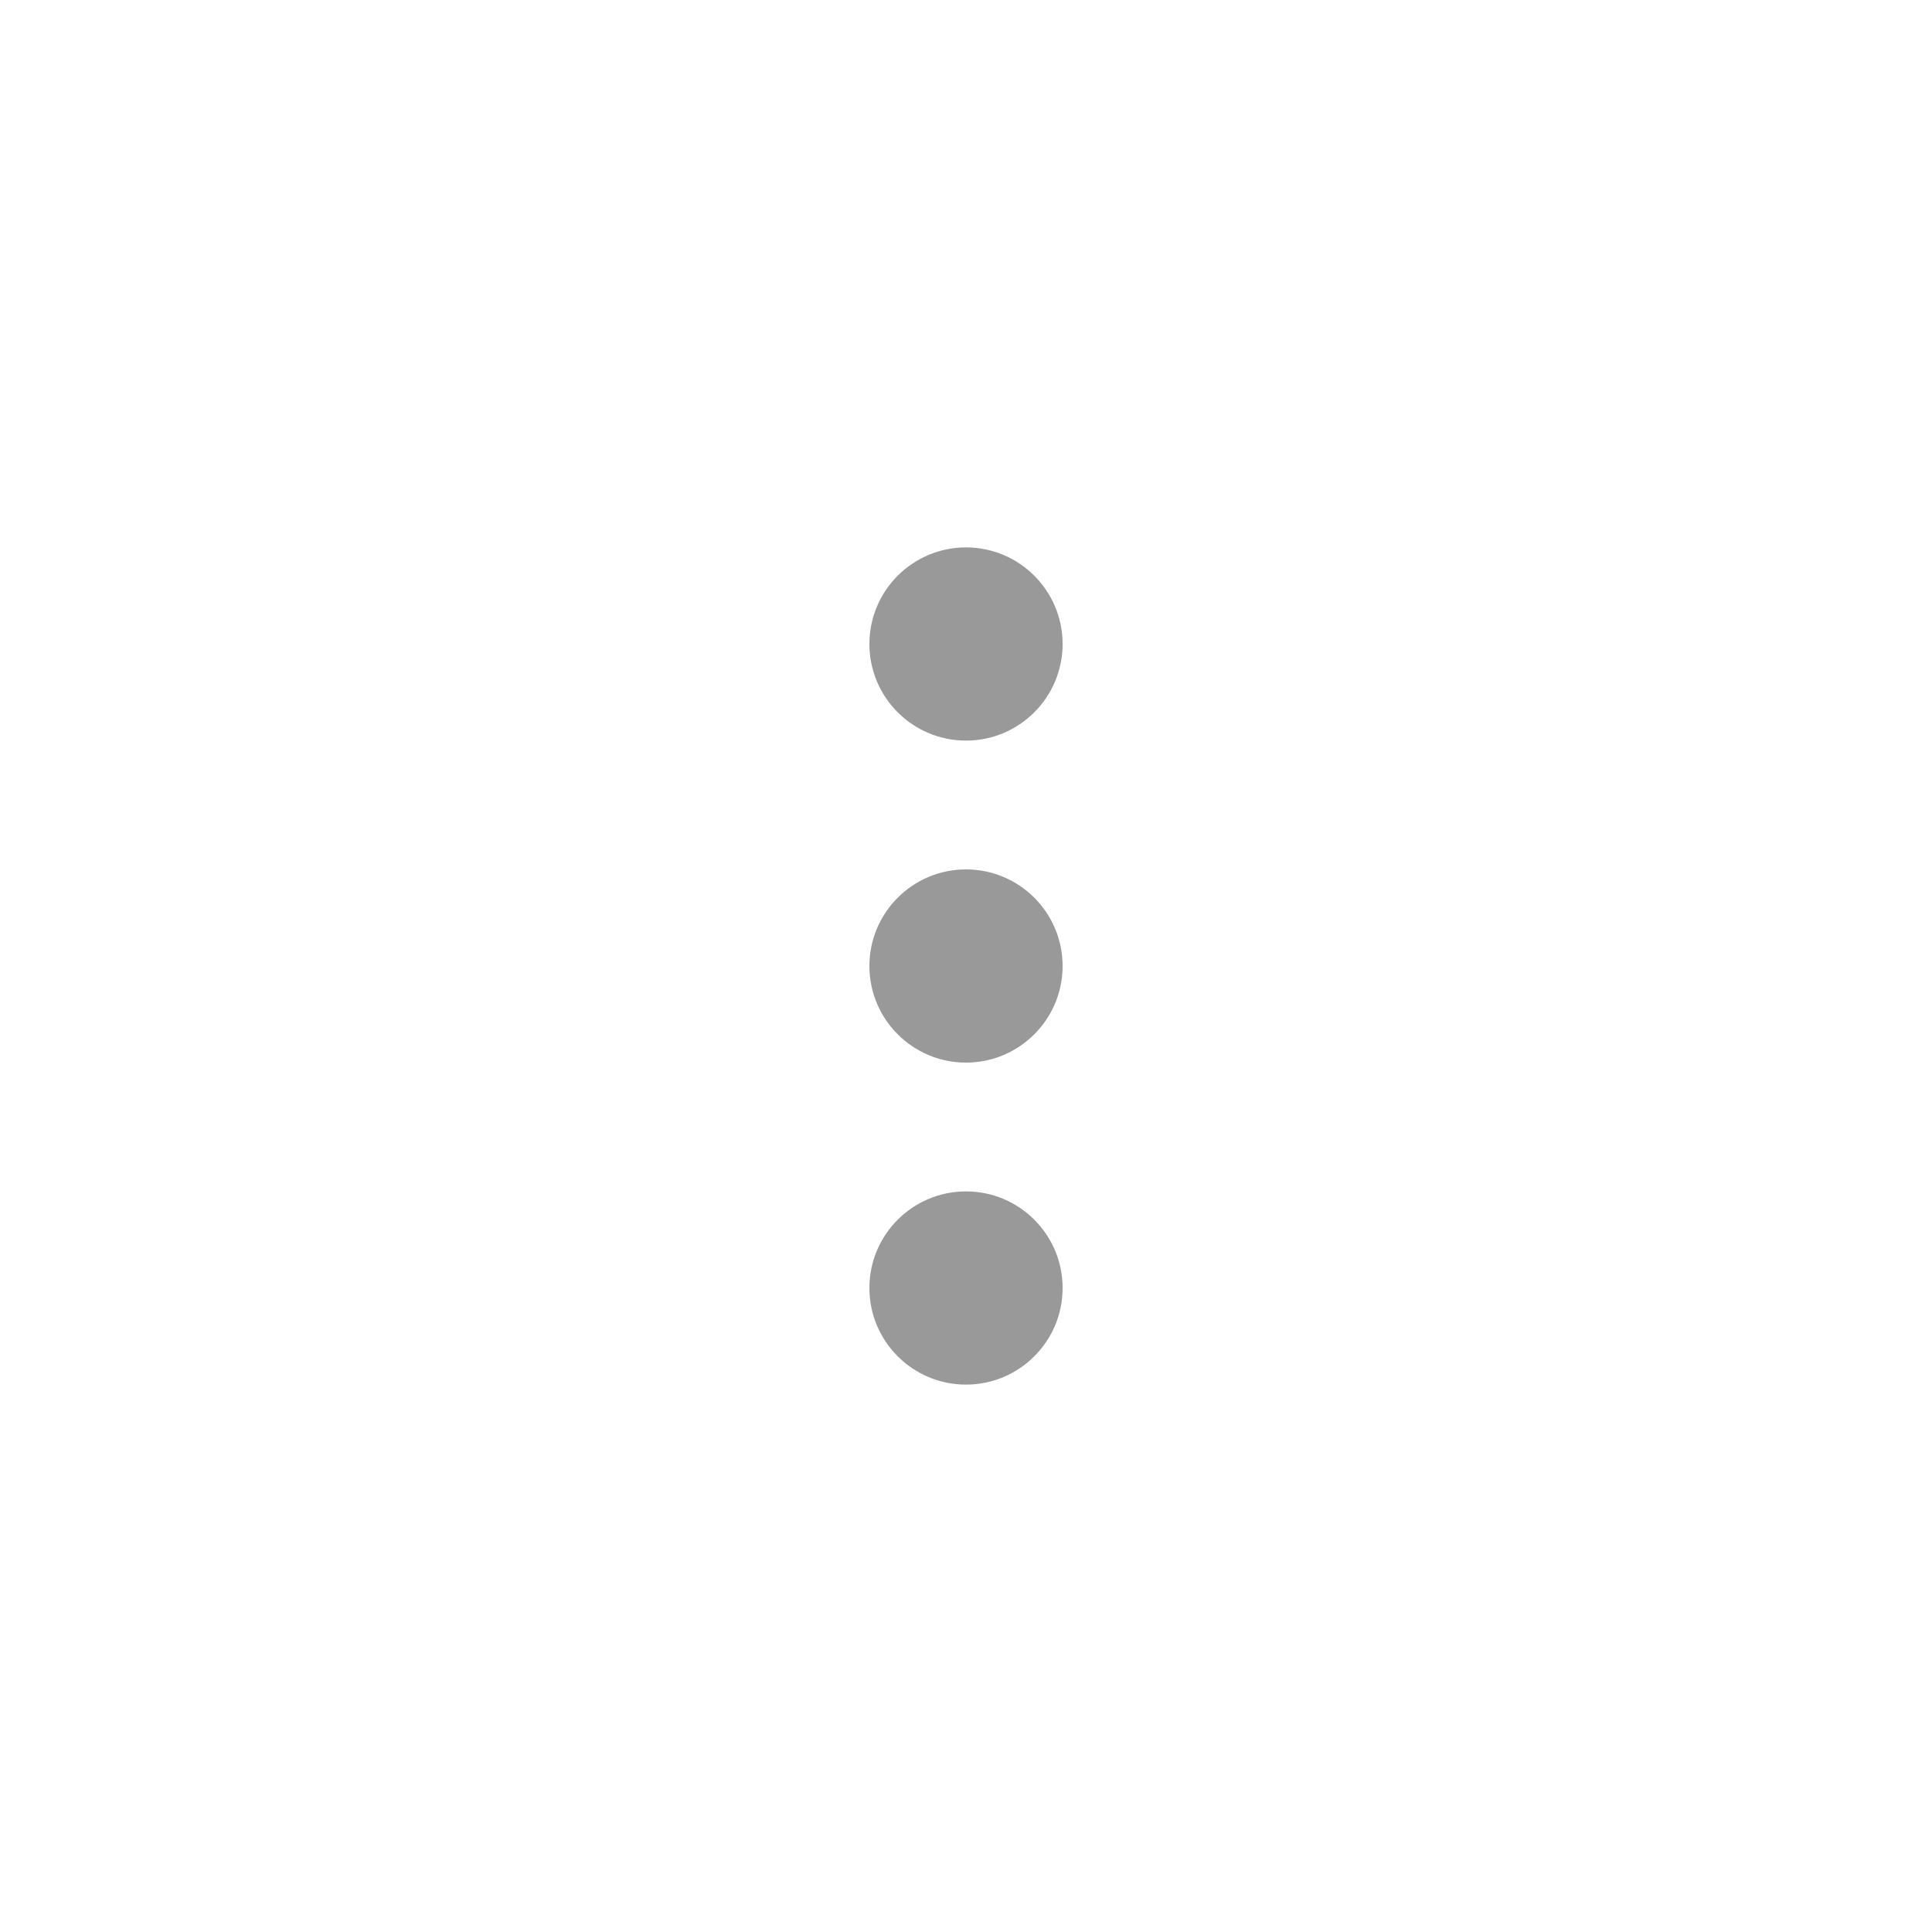
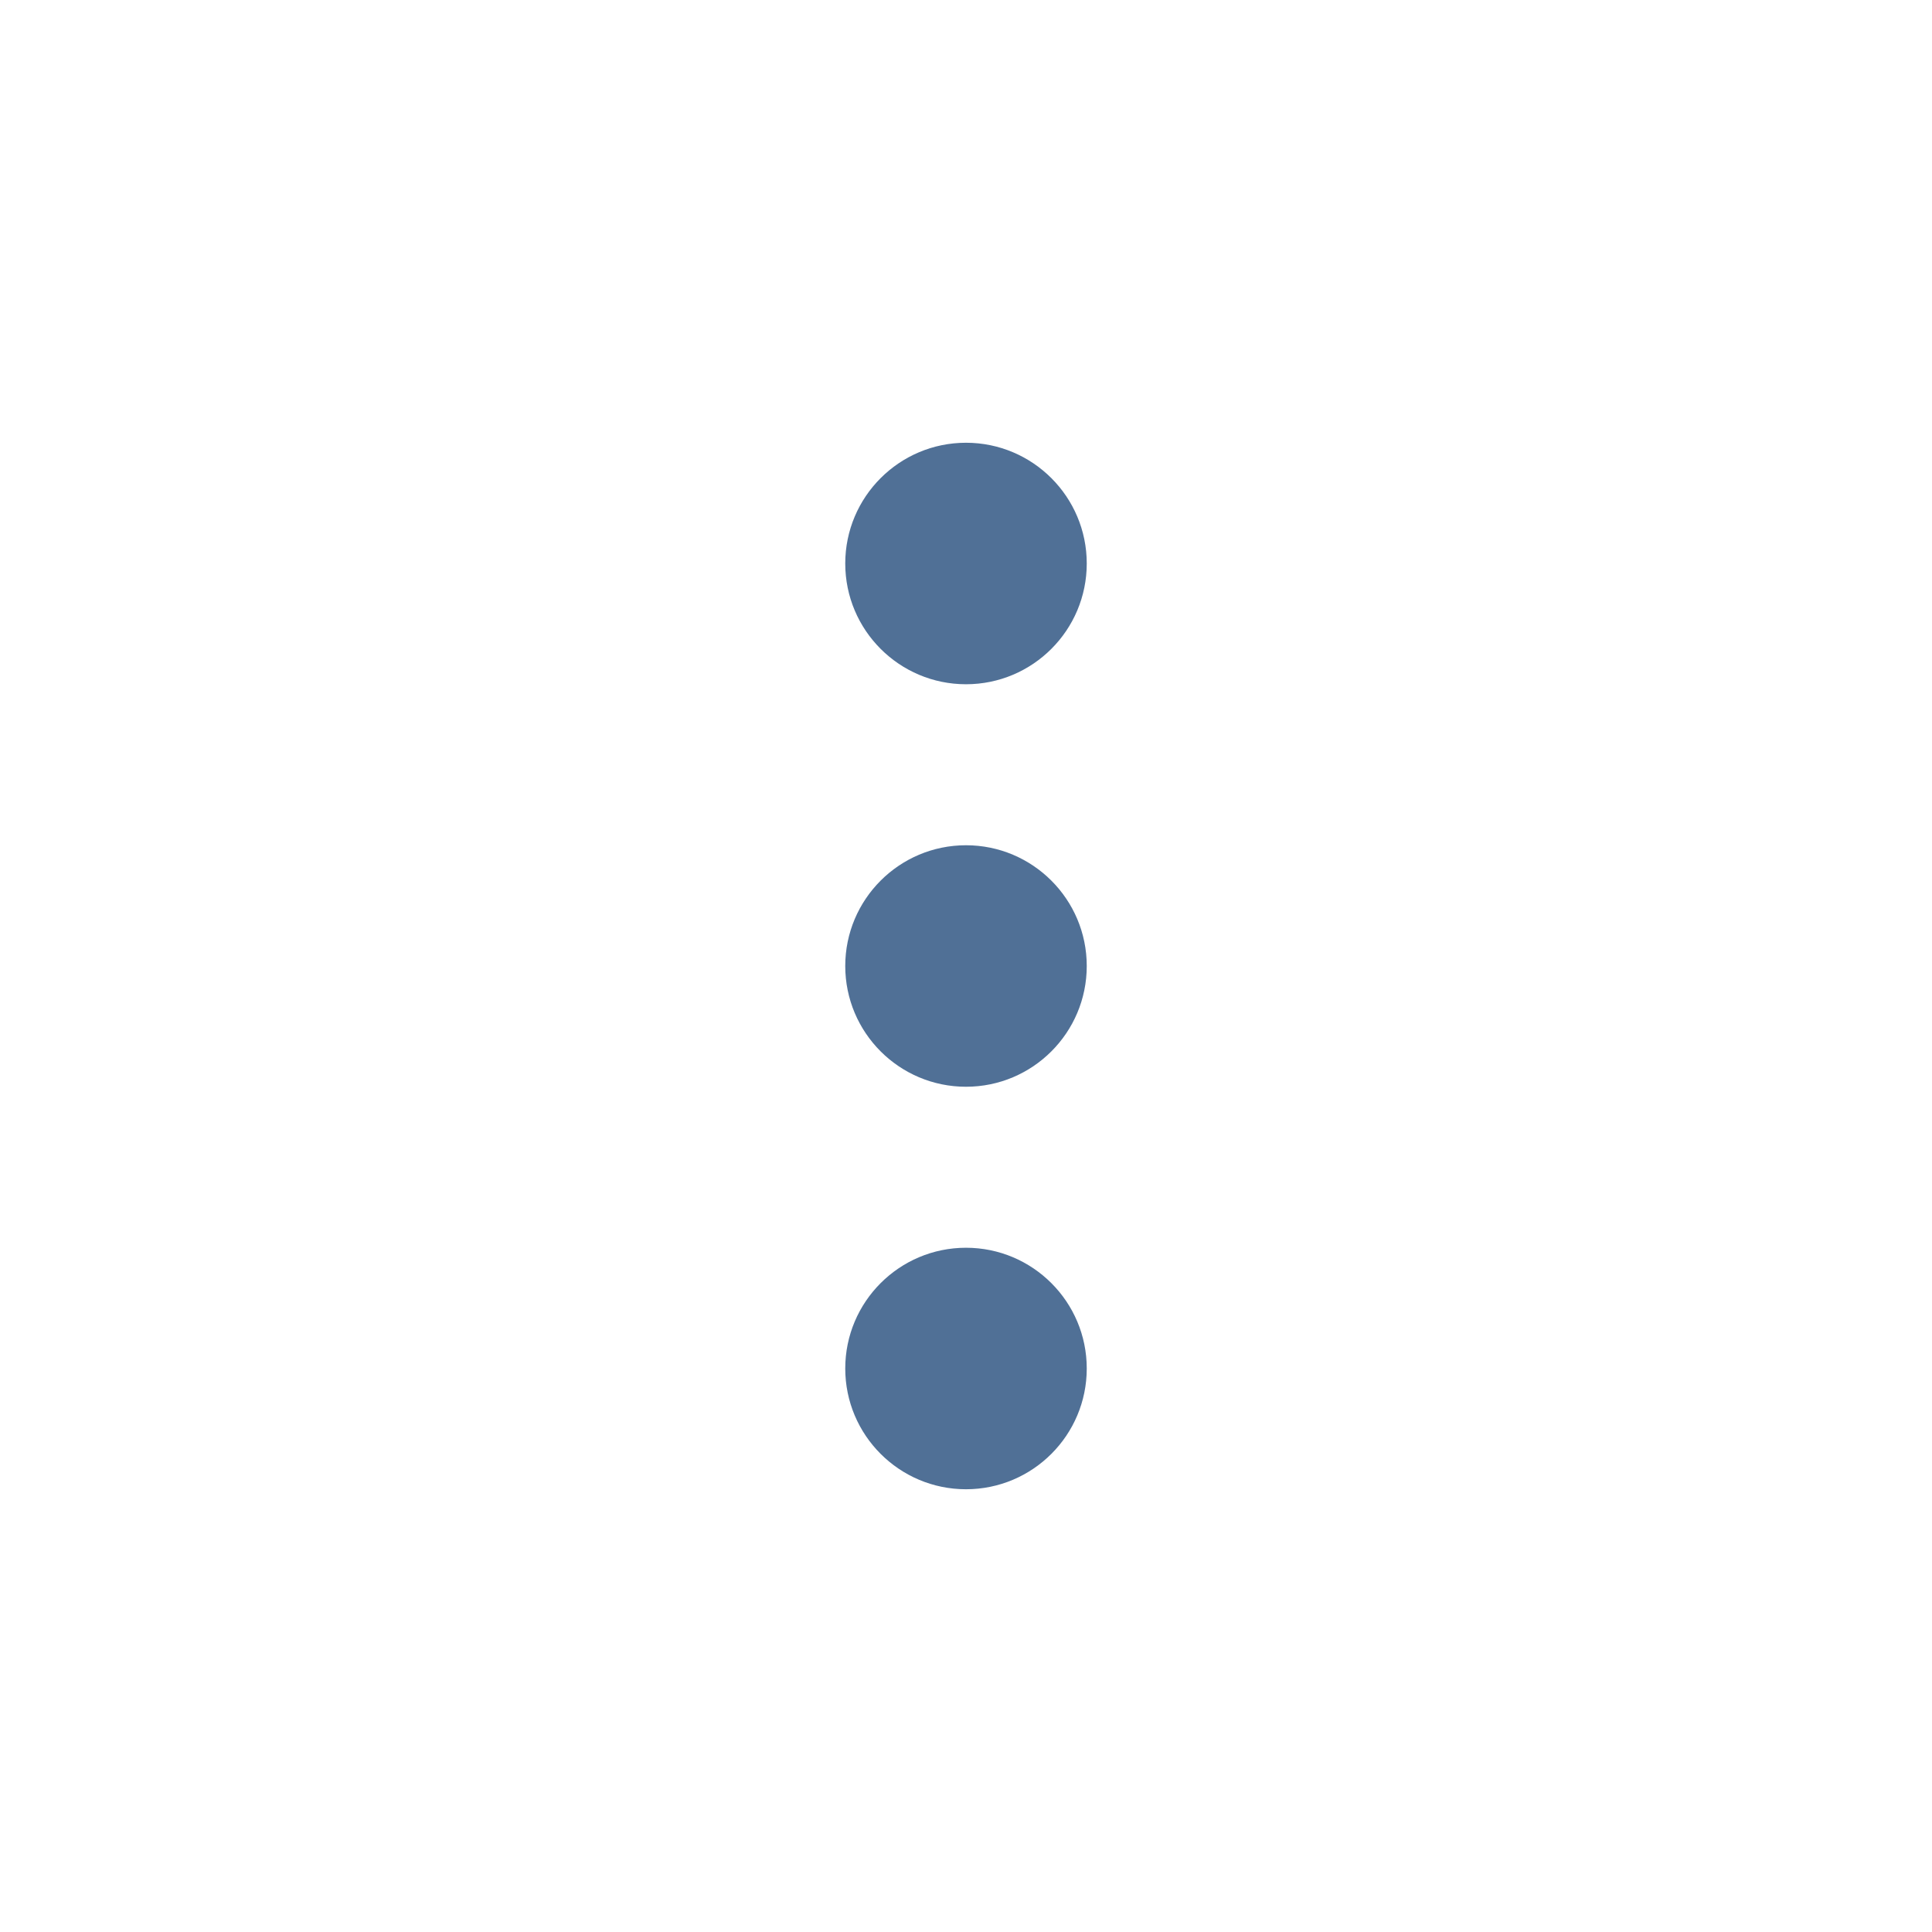
- <svg xmlns="http://www.w3.org/2000/svg" width="30" height="30" viewBox="0 0 30 30" fill="none">
-   <path d="M15 18.5C15.828 18.5 16.5 19.172 16.5 20C16.5 20.828 15.828 21.5 15 21.5C14.172 21.5 13.5 20.828 13.5 20C13.5 19.172 14.172 18.5 15 18.5ZM15 13.5C15.828 13.5 16.5 14.172 16.5 15C16.5 15.828 15.828 16.5 15 16.5C14.172 16.5 13.5 15.828 13.5 15C13.5 14.172 14.172 13.5 15 13.5ZM15 8.5C15.828 8.5 16.5 9.172 16.5 10C16.5 10.828 15.828 11.5 15 11.5C14.172 11.5 13.5 10.828 13.5 10C13.5 9.172 14.172 8.5 15 8.5Z" fill="#999999" />
+ <svg xmlns="http://www.w3.org/2000/svg" width="24" height="24" viewBox="0 0 24 24" fill="none">
+   <path d="M12 15.5C12.828 15.5 13.5 16.172 13.5 17C13.5 17.828 12.828 18.5 12 18.5C11.172 18.5 10.5 17.828 10.5 17C10.5 16.172 11.172 15.5 12 15.5ZM12 10.5C12.828 10.5 13.5 11.172 13.5 12C13.5 12.828 12.828 13.5 12 13.5C11.172 13.5 10.5 12.828 10.5 12C10.5 11.172 11.172 10.5 12 10.5ZM12 5.5C12.828 5.5 13.5 6.172 13.5 7C13.5 7.828 12.828 8.5 12 8.5C11.172 8.5 10.5 7.828 10.5 7C10.5 6.172 11.172 5.5 12 5.5Z" fill="#507096" />
</svg>
